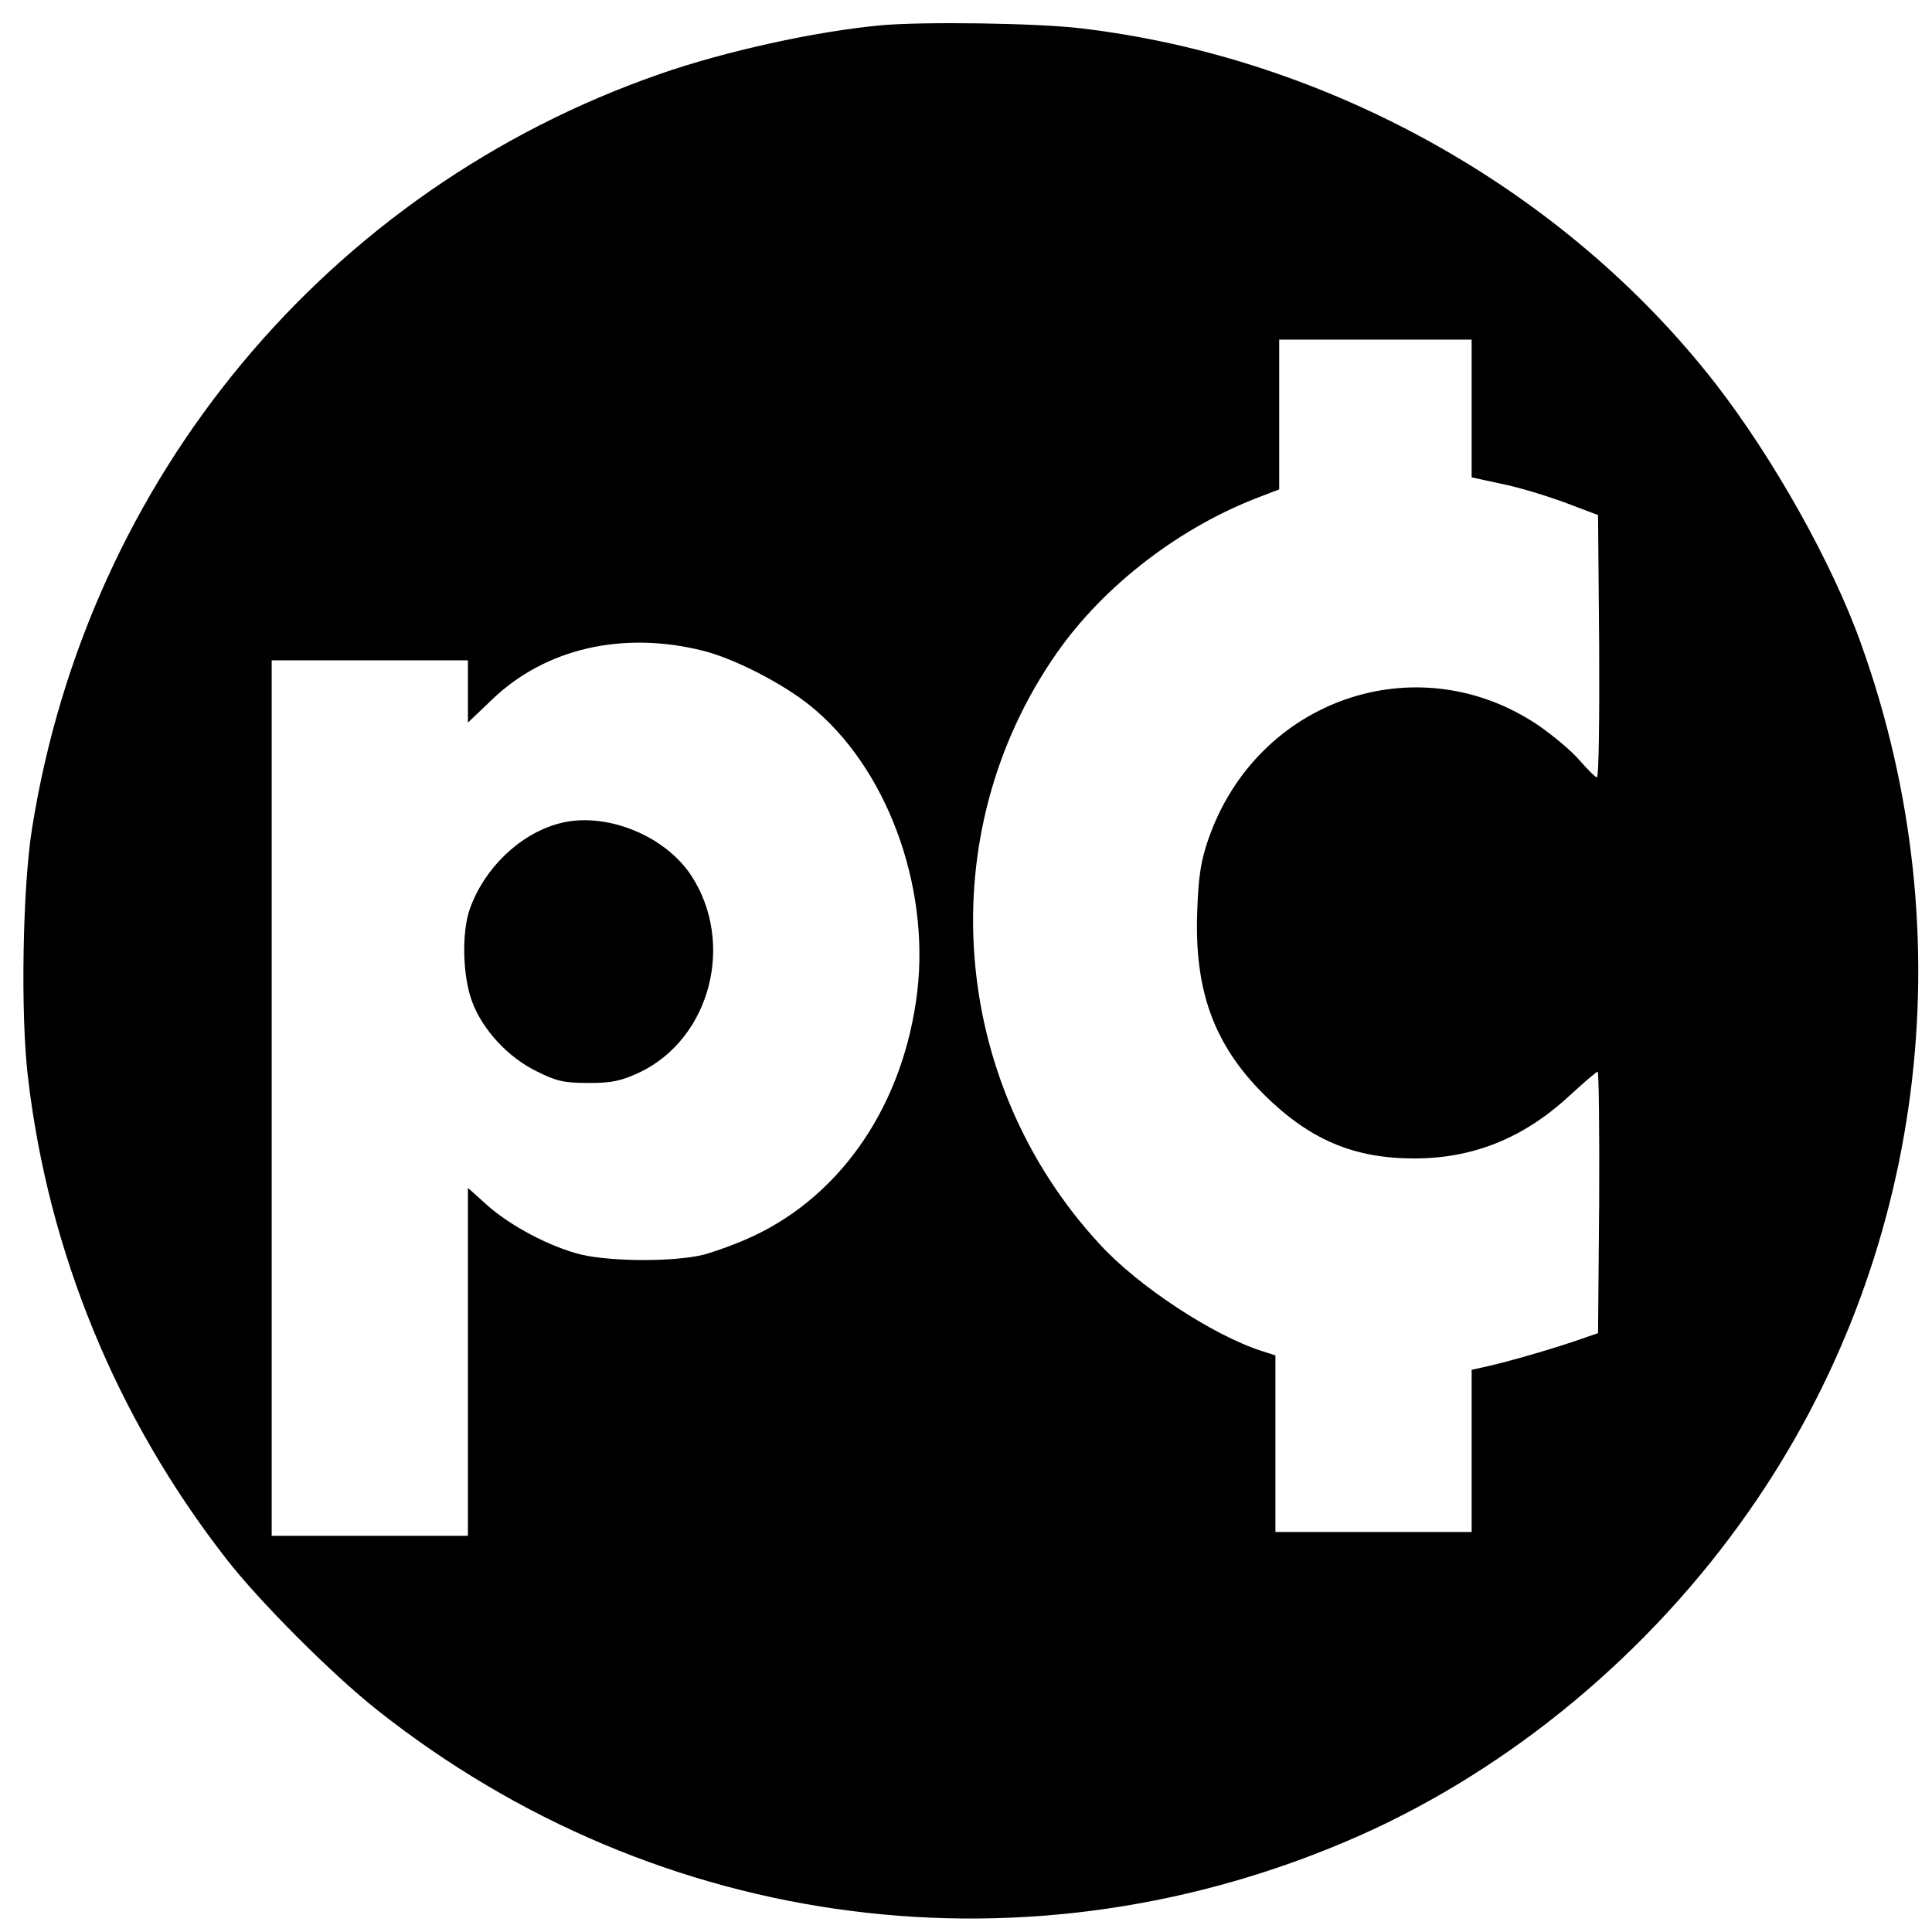
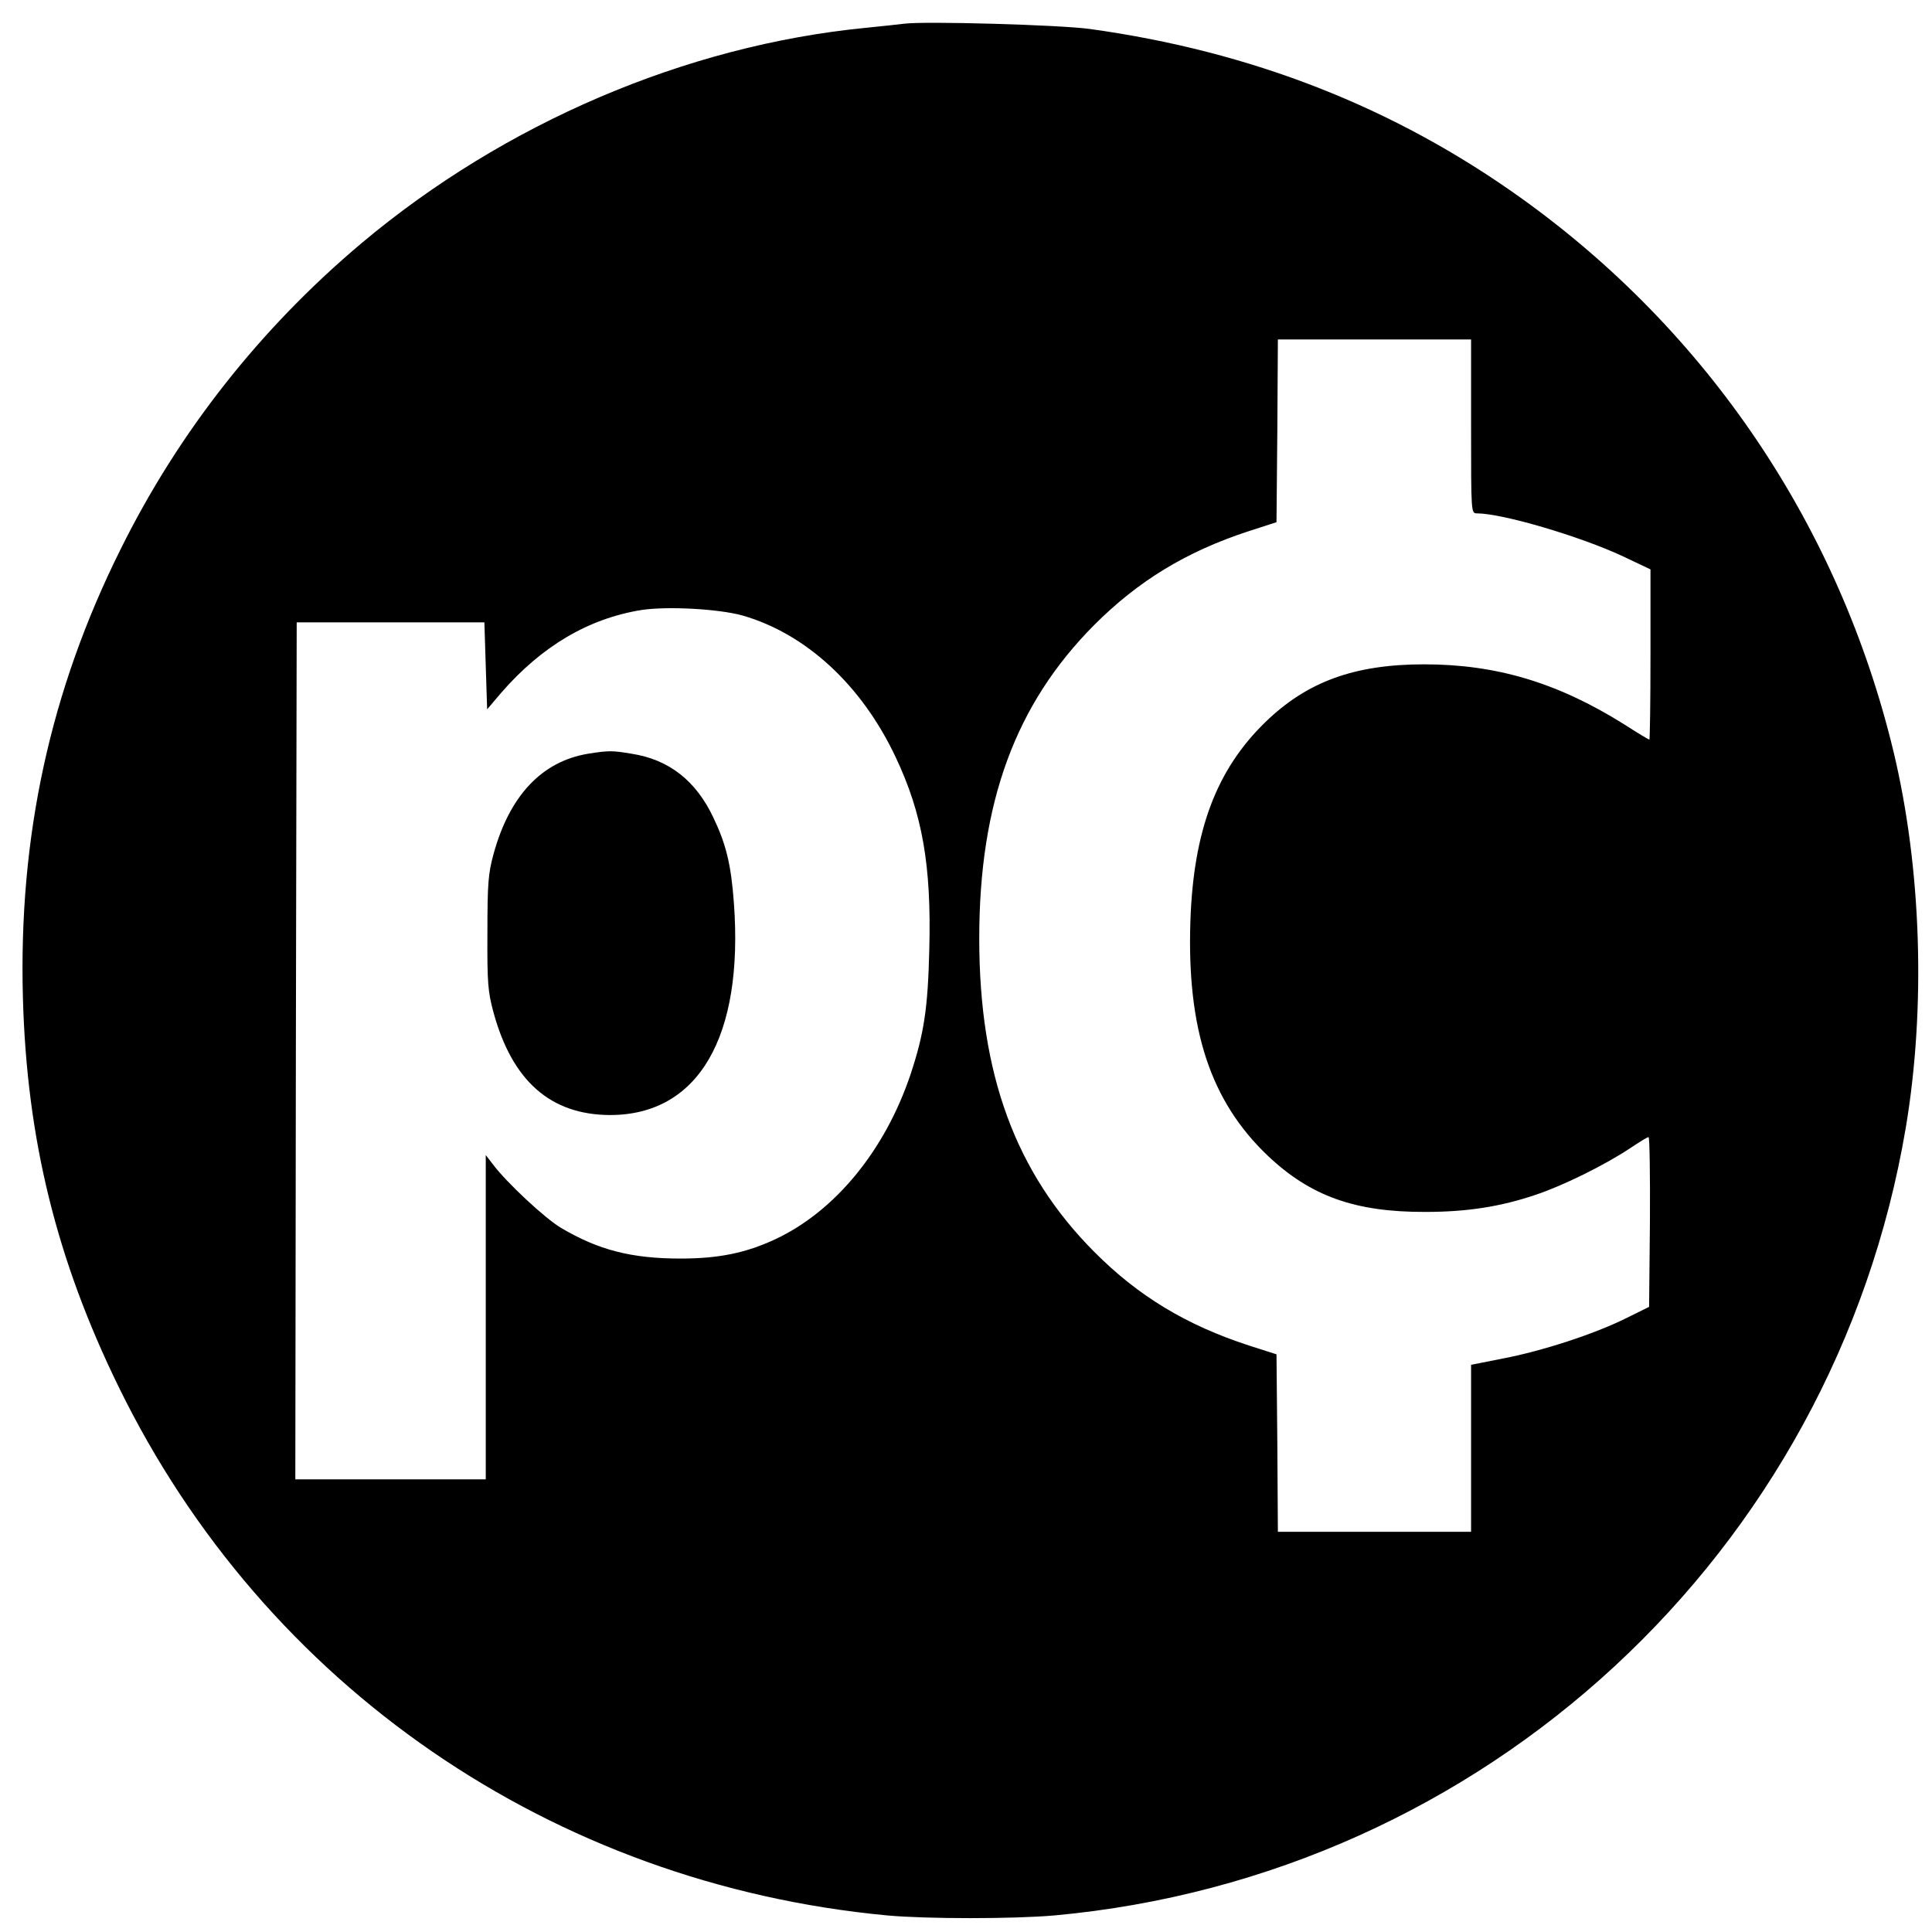
- <svg xmlns="http://www.w3.org/2000/svg" version="1.0" width="512pt" height="512pt" viewBox="0 0 512 512" preserveAspectRatio="xMidYMid meet">
-   <g transform="translate(0,512) scale(0.1,-0.1)" fill="#000000" stroke="none">
-     <path d="M2335 5053 c-174 -16 -414 -69 -586 -129 -880 -306 -1516 -1069 -1664 -1999 -25 -155 -31 -491 -11 -659 54 -463 234 -902 524 -1275 88 -114 284 -310 402 -403 746 -591 1734 -717 2602 -333 403 179 770 484 1032 859 466 665 577 1520 299 2297 -76 215 -234 496 -388 694 -400 513 -1026 863 -1681 940 -117 14 -419 18 -529 8z m1565 -1016 l0 -182 78 -17 c42 -8 118 -31 167 -49 l90 -34 3 -347 c1 -192 -1 -348 -6 -348 -4 0 -24 20 -45 44 -20 24 -71 67 -112 95 -320 214 -743 68 -872 -301 -20 -57 -27 -99 -30 -188 -9 -213 43 -357 176 -490 121 -120 238 -170 399 -170 156 0 290 54 411 166 38 35 72 64 75 64 3 0 5 -156 4 -347 l-3 -346 -70 -24 c-66 -22 -176 -54 -237 -67 l-28 -6 0 -215 0 -215 -260 0 -260 0 0 234 0 234 -37 12 c-128 41 -326 171 -427 281 -402 433 -450 1091 -115 1569 125 179 328 335 542 415 l47 18 0 198 0 199 255 0 255 0 0 -183z m-2035 -642 c82 -21 209 -86 282 -145 201 -162 317 -473 284 -757 -35 -295 -196 -536 -433 -648 -40 -19 -100 -41 -133 -50 -76 -19 -241 -19 -324 0 -82 20 -189 76 -252 133 l-49 44 0 -461 0 -461 -260 0 -260 0 0 1160 0 1160 260 0 260 0 0 -83 0 -82 65 62 c141 135 347 182 560 128z" />
-     <path d="M1479 2937 c-104 -29 -196 -119 -234 -226 -22 -63 -19 -178 6 -245 27 -74 95 -148 171 -185 52 -26 72 -31 137 -31 63 0 86 5 136 28 188 90 254 344 136 523 -72 108 -232 170 -352 136z" />
+ <svg xmlns="http://www.w3.org/2000/svg" version="1.0" width="700pt" height="700pt" viewBox="0 0 700 700" preserveAspectRatio="xMidYMid meet">
+   <g transform="translate(0,700) scale(0.1,-0.1)" fill="#000000" stroke="none">
+     <path d="M3275 6914 c-16 -2 -79 -9 -140 -15 -650 -64 -1307 -345 -1825 -780 -366 -308 -662 -683 -873 -1109 -255 -512 -370 -1040 -354 -1625 14 -513 122 -950 347 -1410 530 -1085 1572 -1801 2785 -1915 142 -13 458 -13 605 0 1559 142 2825 1313 3085 2854 73 435 57 939 -44 1361 -196 816 -672 1523 -1352 2009 -459 328 -975 530 -1560 611 -108 15 -601 29 -674 19z m2055 -1459 c0 -313 0 -315 21 -315 92 0 374 -83 530 -156 l99 -47 0 -309 c0 -169 -2 -308 -4 -308 -2 0 -44 25 -92 56 -241 151 -463 217 -724 217 -253 0 -425 -63 -576 -210 -177 -172 -260 -393 -271 -721 -13 -392 73 -652 280 -849 155 -147 317 -205 572 -204 150 0 272 19 399 62 99 33 249 107 341 168 33 22 63 41 68 41 4 0 6 -138 5 -307 l-3 -308 -85 -42 c-115 -57 -303 -118 -444 -145 l-116 -23 0 -302 0 -303 -350 0 -350 0 -2 321 -3 322 -100 32 c-227 74 -401 179 -560 339 -286 287 -417 644 -417 1136 0 492 131 849 417 1136 159 159 332 265 558 339 l102 33 3 331 2 331 350 0 350 0 0 -315z m-2640 -685 c230 -66 432 -252 555 -513 97 -205 130 -392 122 -697 -5 -213 -19 -304 -67 -450 -92 -276 -273 -498 -491 -600 -107 -50 -206 -70 -343 -70 -178 0 -298 31 -433 111 -58 34 -198 165 -246 229 l-27 35 0 -587 0 -588 -345 0 -345 0 2 1553 3 1552 340 0 340 0 5 -158 5 -157 51 60 c147 169 316 269 509 300 94 14 278 4 365 -20z" />
+     <path d="M2130 4269 c-167 -28 -284 -152 -342 -364 -19 -70 -22 -106 -22 -285 -1 -183 2 -214 22 -288 68 -249 207 -371 422 -372 320 0 485 282 449 769 -10 137 -28 212 -74 308 -63 134 -161 211 -296 232 -72 12 -83 12 -159 0z" />
  </g>
</svg>
